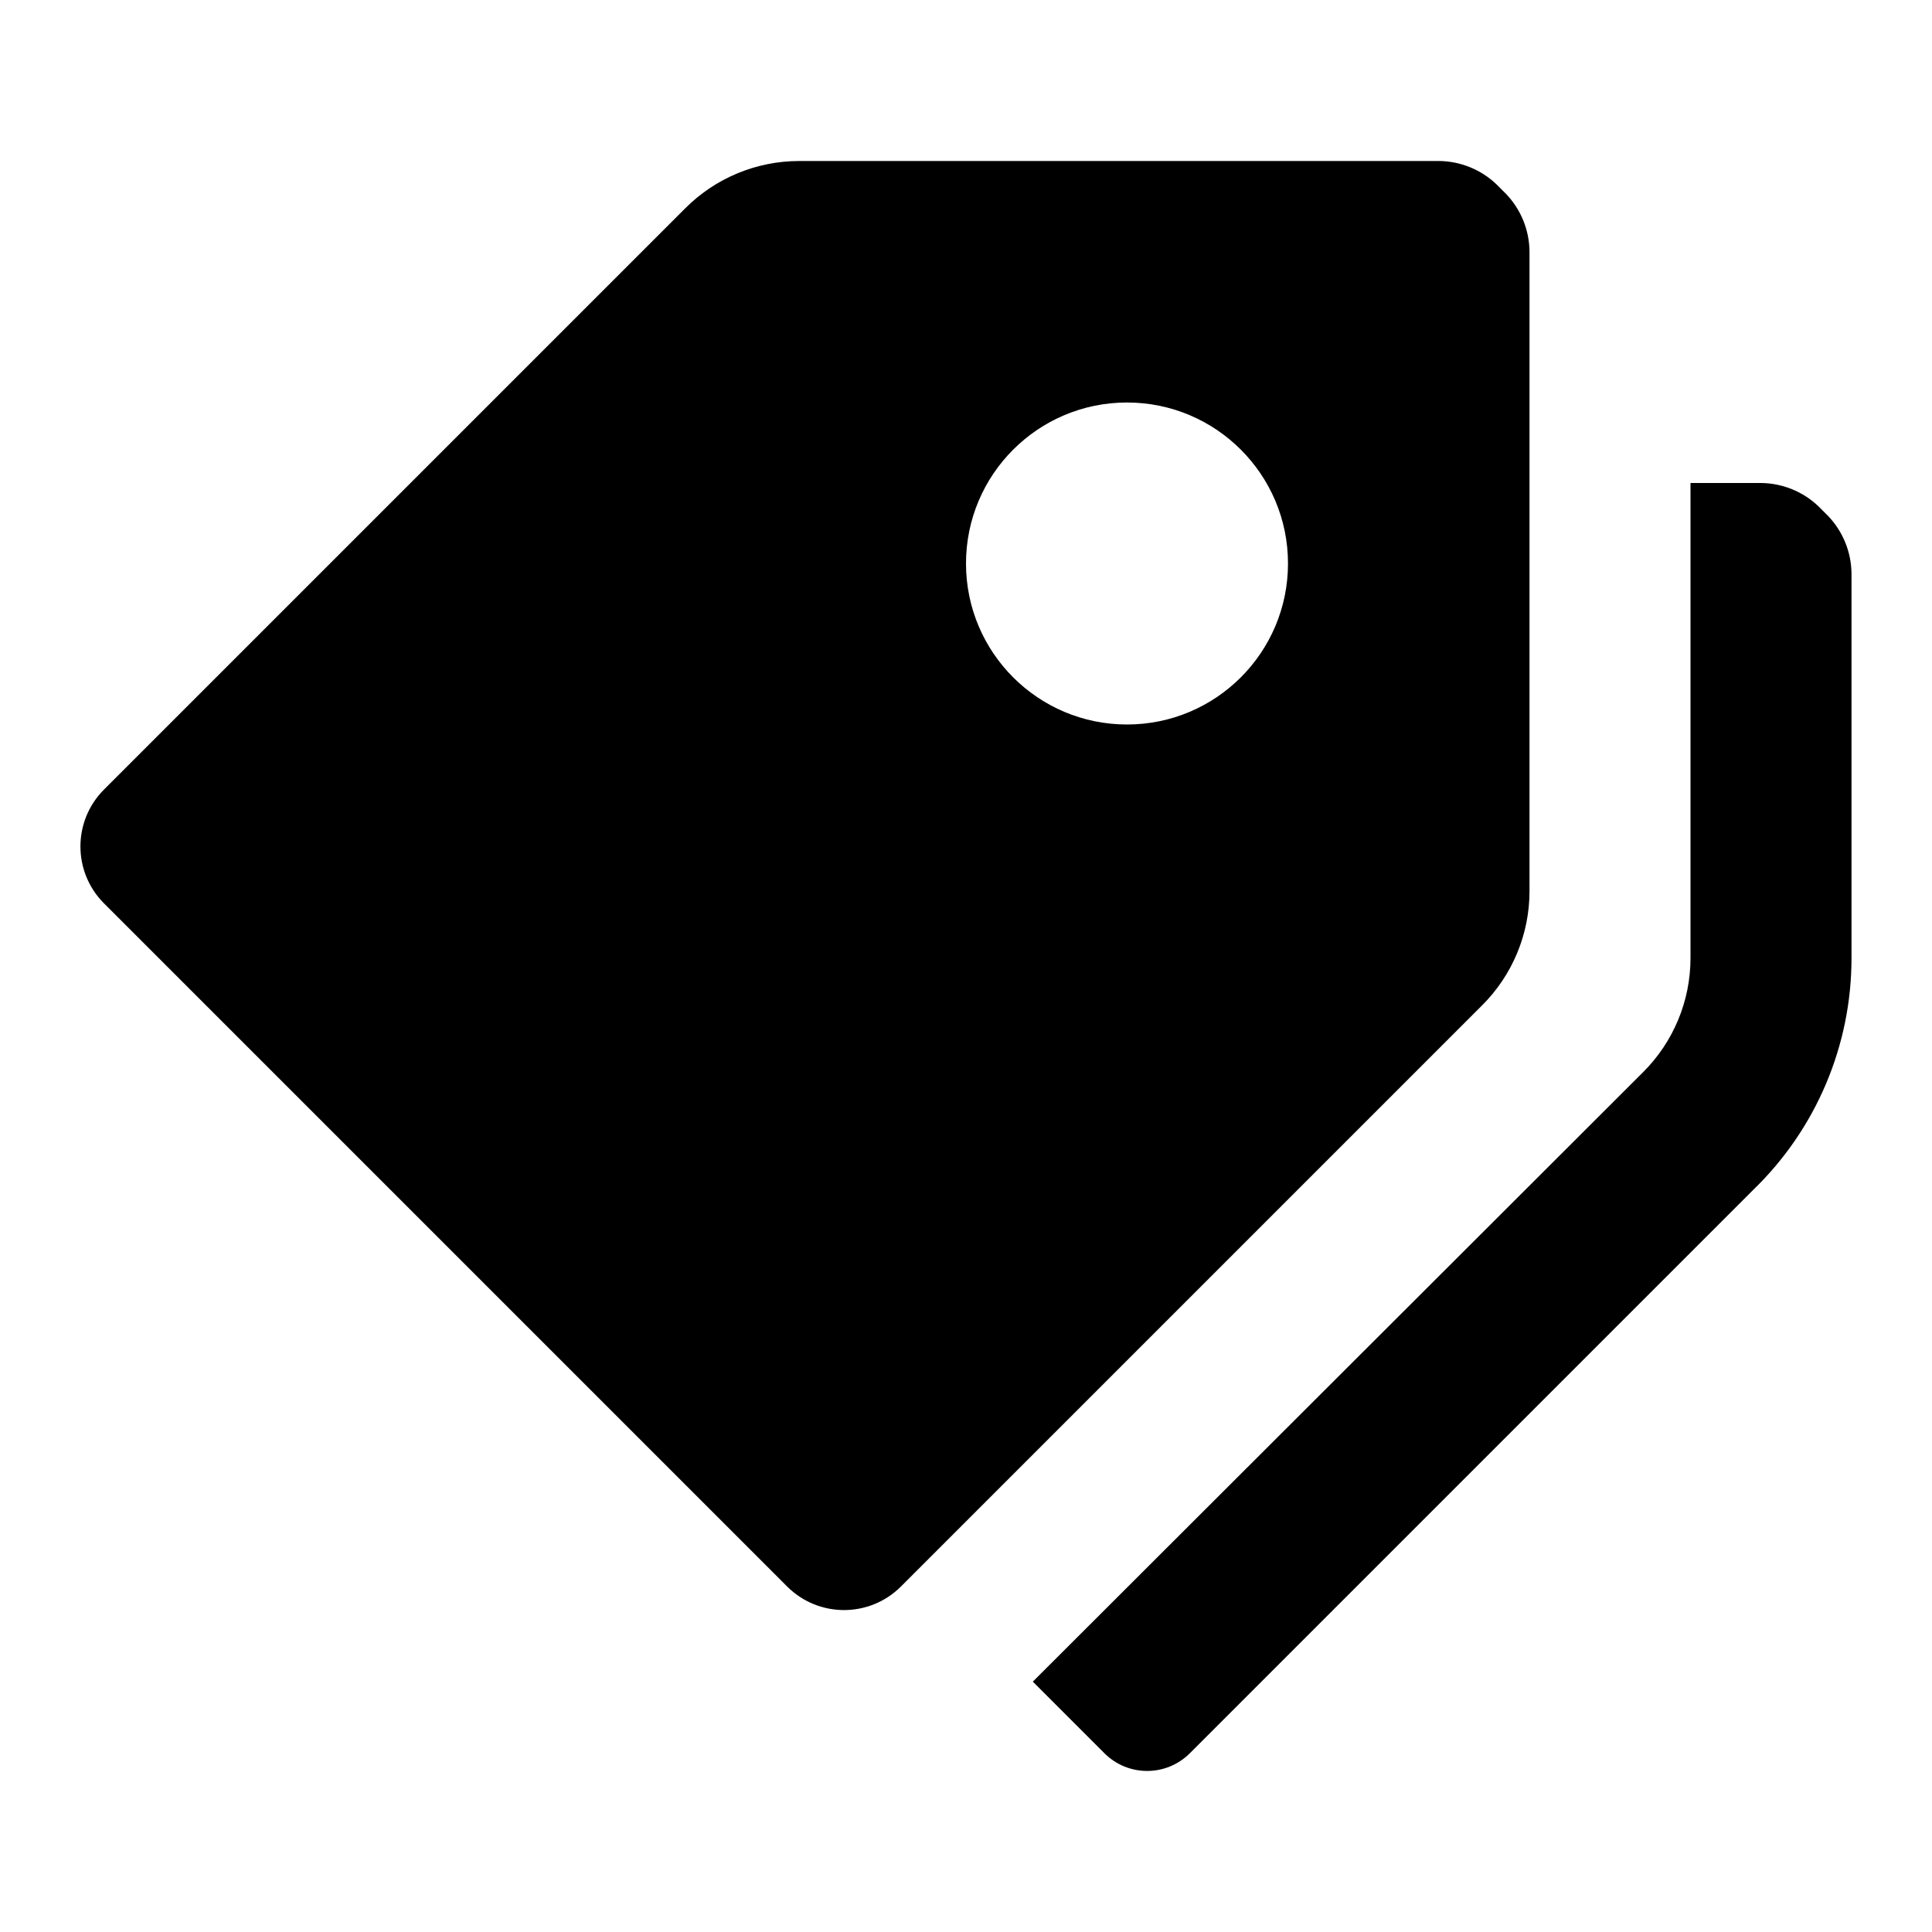
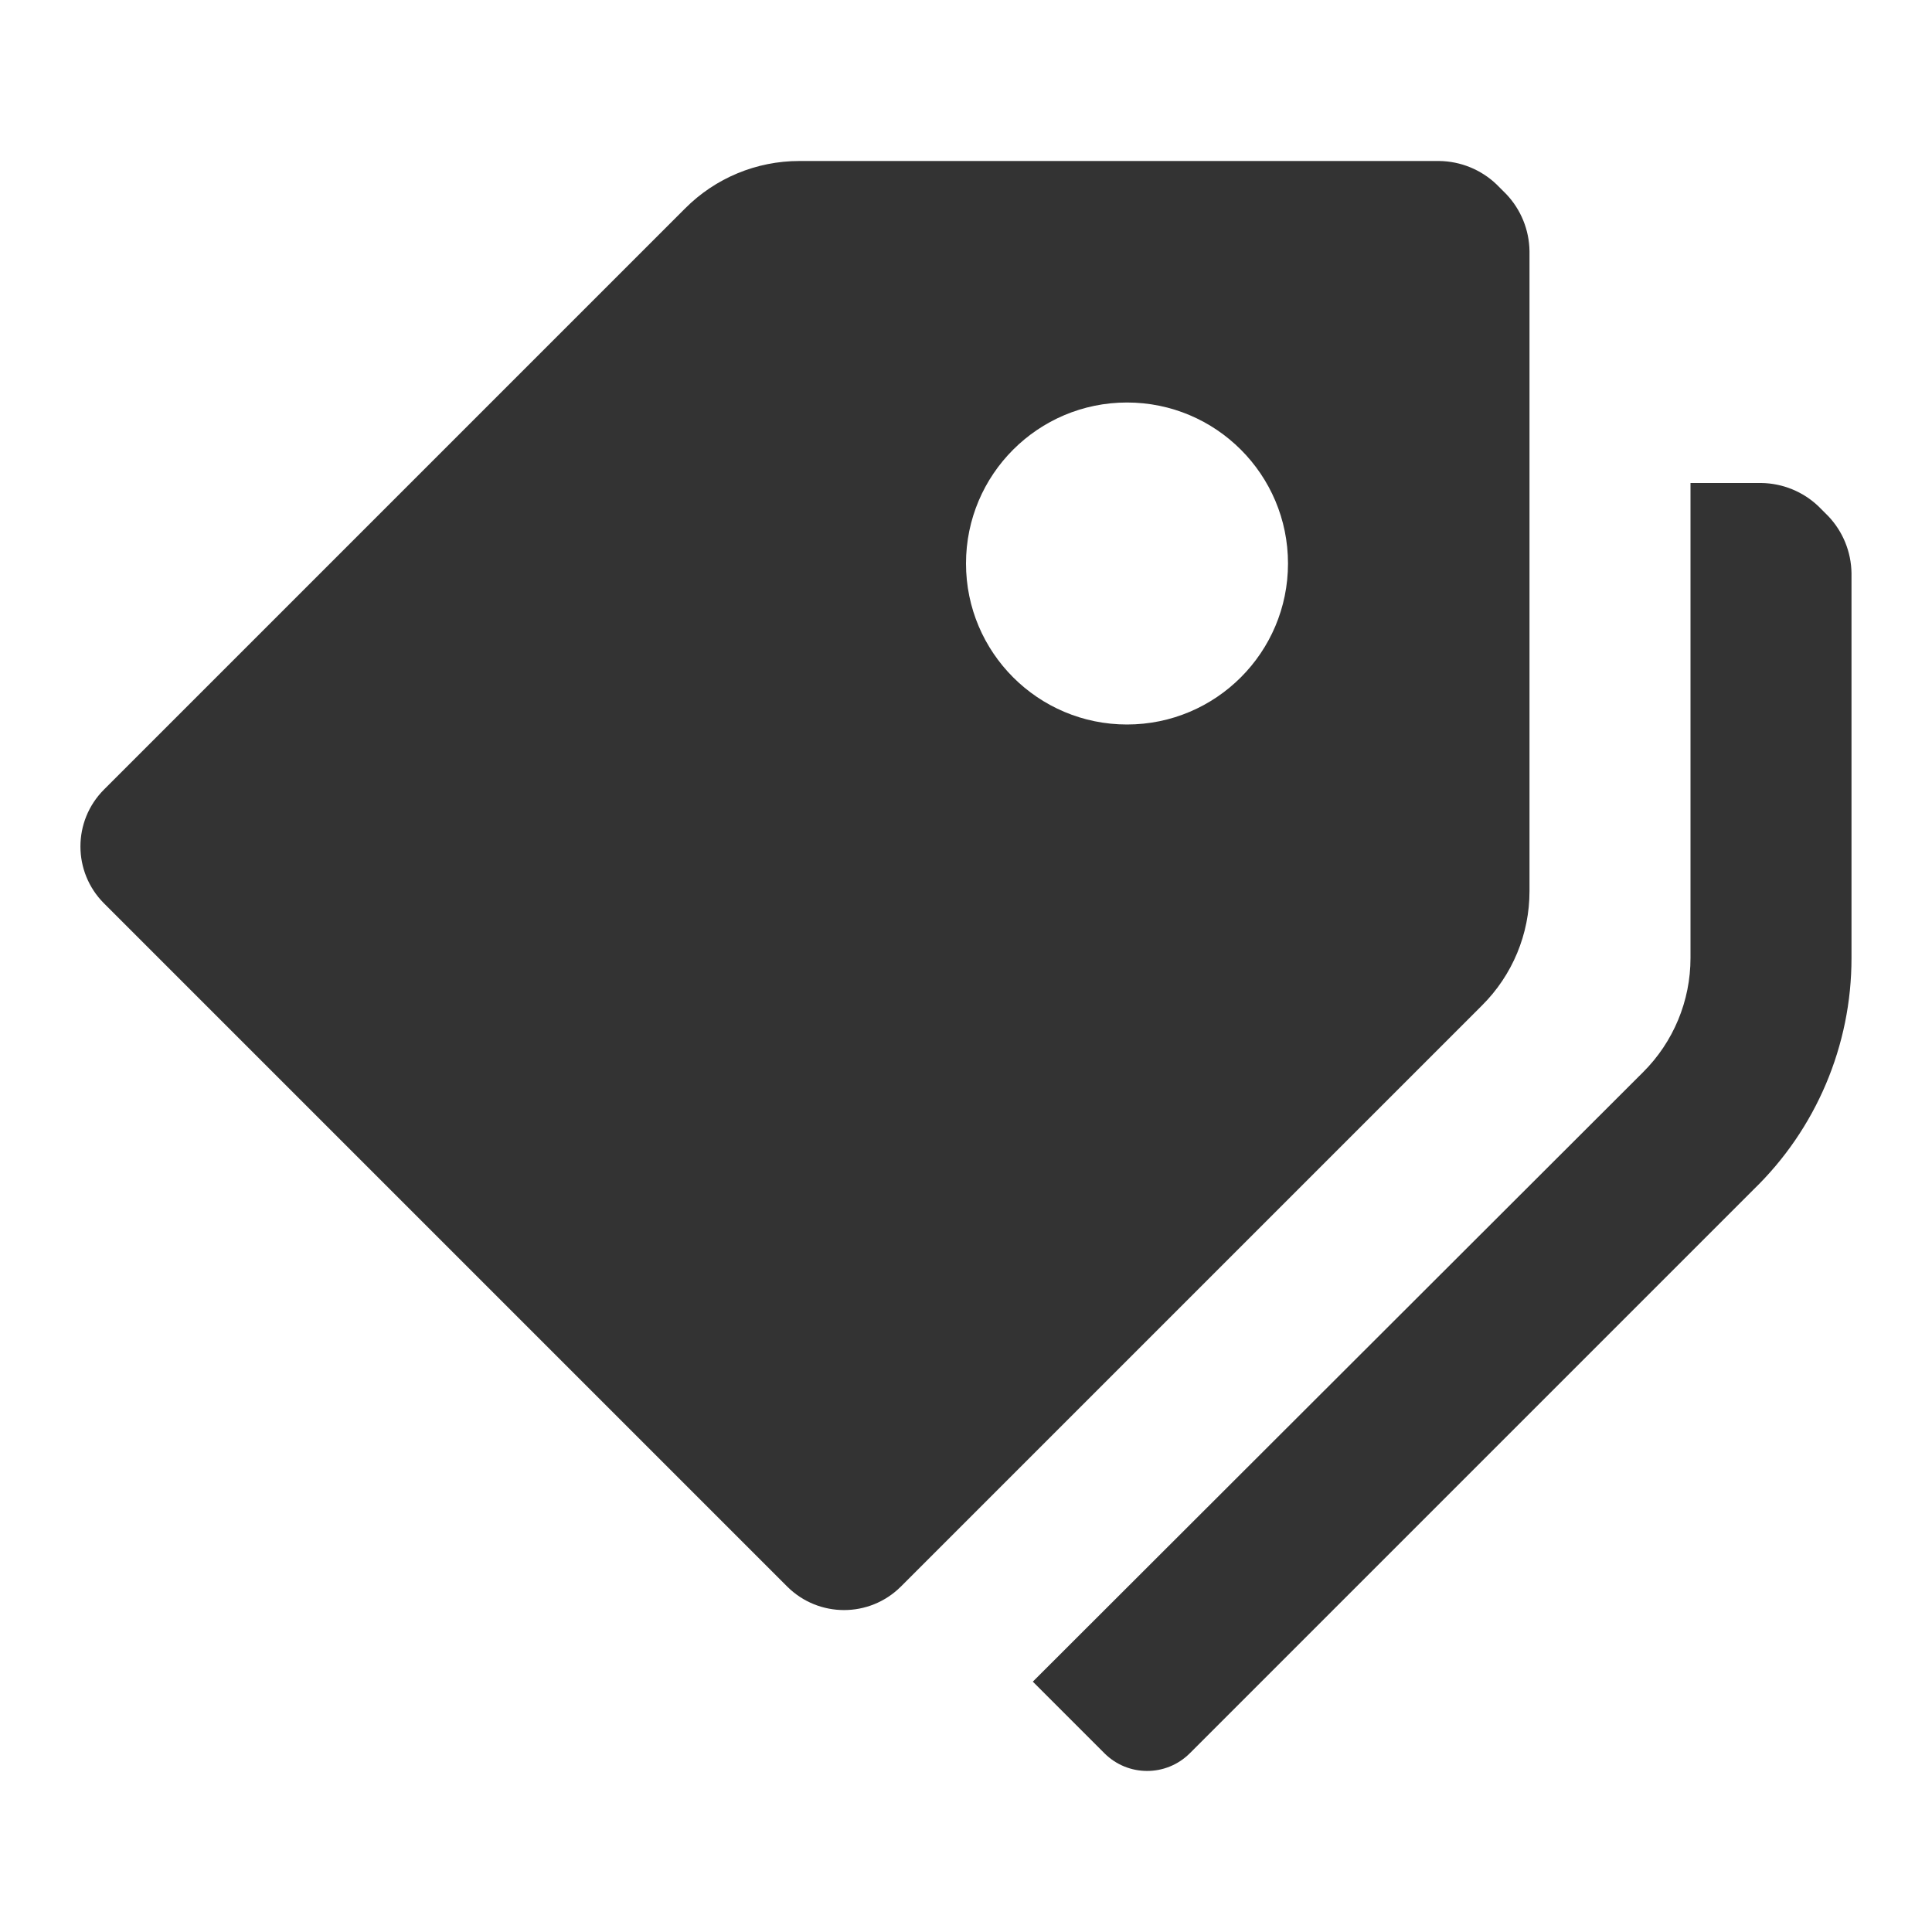
- <svg xmlns="http://www.w3.org/2000/svg" t="1653655391465" class="icon" viewBox="0 0 1024 1024" version="1.1" p-id="5154" width="200" height="200">
+ <svg xmlns="http://www.w3.org/2000/svg" t="1653663220524" class="icon" viewBox="0 0 1024 1024" version="1.1" p-id="1161" width="200" height="200">
  <defs>
    <style type="text/css" />
  </defs>
-   <path d="M810.667 472.32V133.12a44.8 44.8 0 0 0-12.373-30.293l-5.12-5.12a44.8 44.8 0 0 0-30.293-12.373H423.68a85.333 85.333 0 0 0-60.587 25.173L55.04 418.56a42.667 42.667 0 0 0 0 60.16l362.24 362.24a42.667 42.667 0 0 0 60.16 0l308.053-308.053a85.333 85.333 0 0 0 25.173-60.587zM597.333 384a85.333 85.333 0 1 1 85.333-85.333 85.333 85.333 0 0 1-85.333 85.333z m371.627-110.507l-5.12-5.12a44.8 44.8 0 0 0-30.293-12.373H896v251.733a85.333 85.333 0 0 1-25.173 60.587l-323.413 322.987 37.973 37.973a32 32 0 0 0 45.227 0l298.667-298.667A170.667 170.667 0 0 0 981.333 507.733V303.787a44.8 44.8 0 0 0-12.373-30.293z" p-id="5155" />
+   <path d="M810.667 472.32V133.12a44.8 44.8 0 0 0-12.373-30.293l-5.12-5.12a44.8 44.8 0 0 0-30.293-12.373H423.68a85.333 85.333 0 0 0-60.587 25.173L55.04 418.56a42.667 42.667 0 0 0 0 60.16l362.24 362.24a42.667 42.667 0 0 0 60.16 0l308.053-308.053a85.333 85.333 0 0 0 25.173-60.587zM597.333 384a85.333 85.333 0 1 1 85.333-85.333 85.333 85.333 0 0 1-85.333 85.333z m371.627-110.507l-5.12-5.12a44.8 44.8 0 0 0-30.293-12.373H896v251.733a85.333 85.333 0 0 1-25.173 60.587l-323.413 322.987 37.973 37.973a32 32 0 0 0 45.227 0l298.667-298.667A170.667 170.667 0 0 0 981.333 507.733V303.787a44.8 44.8 0 0 0-12.373-30.293z" fill="#333333" p-id="1162" />
</svg>
